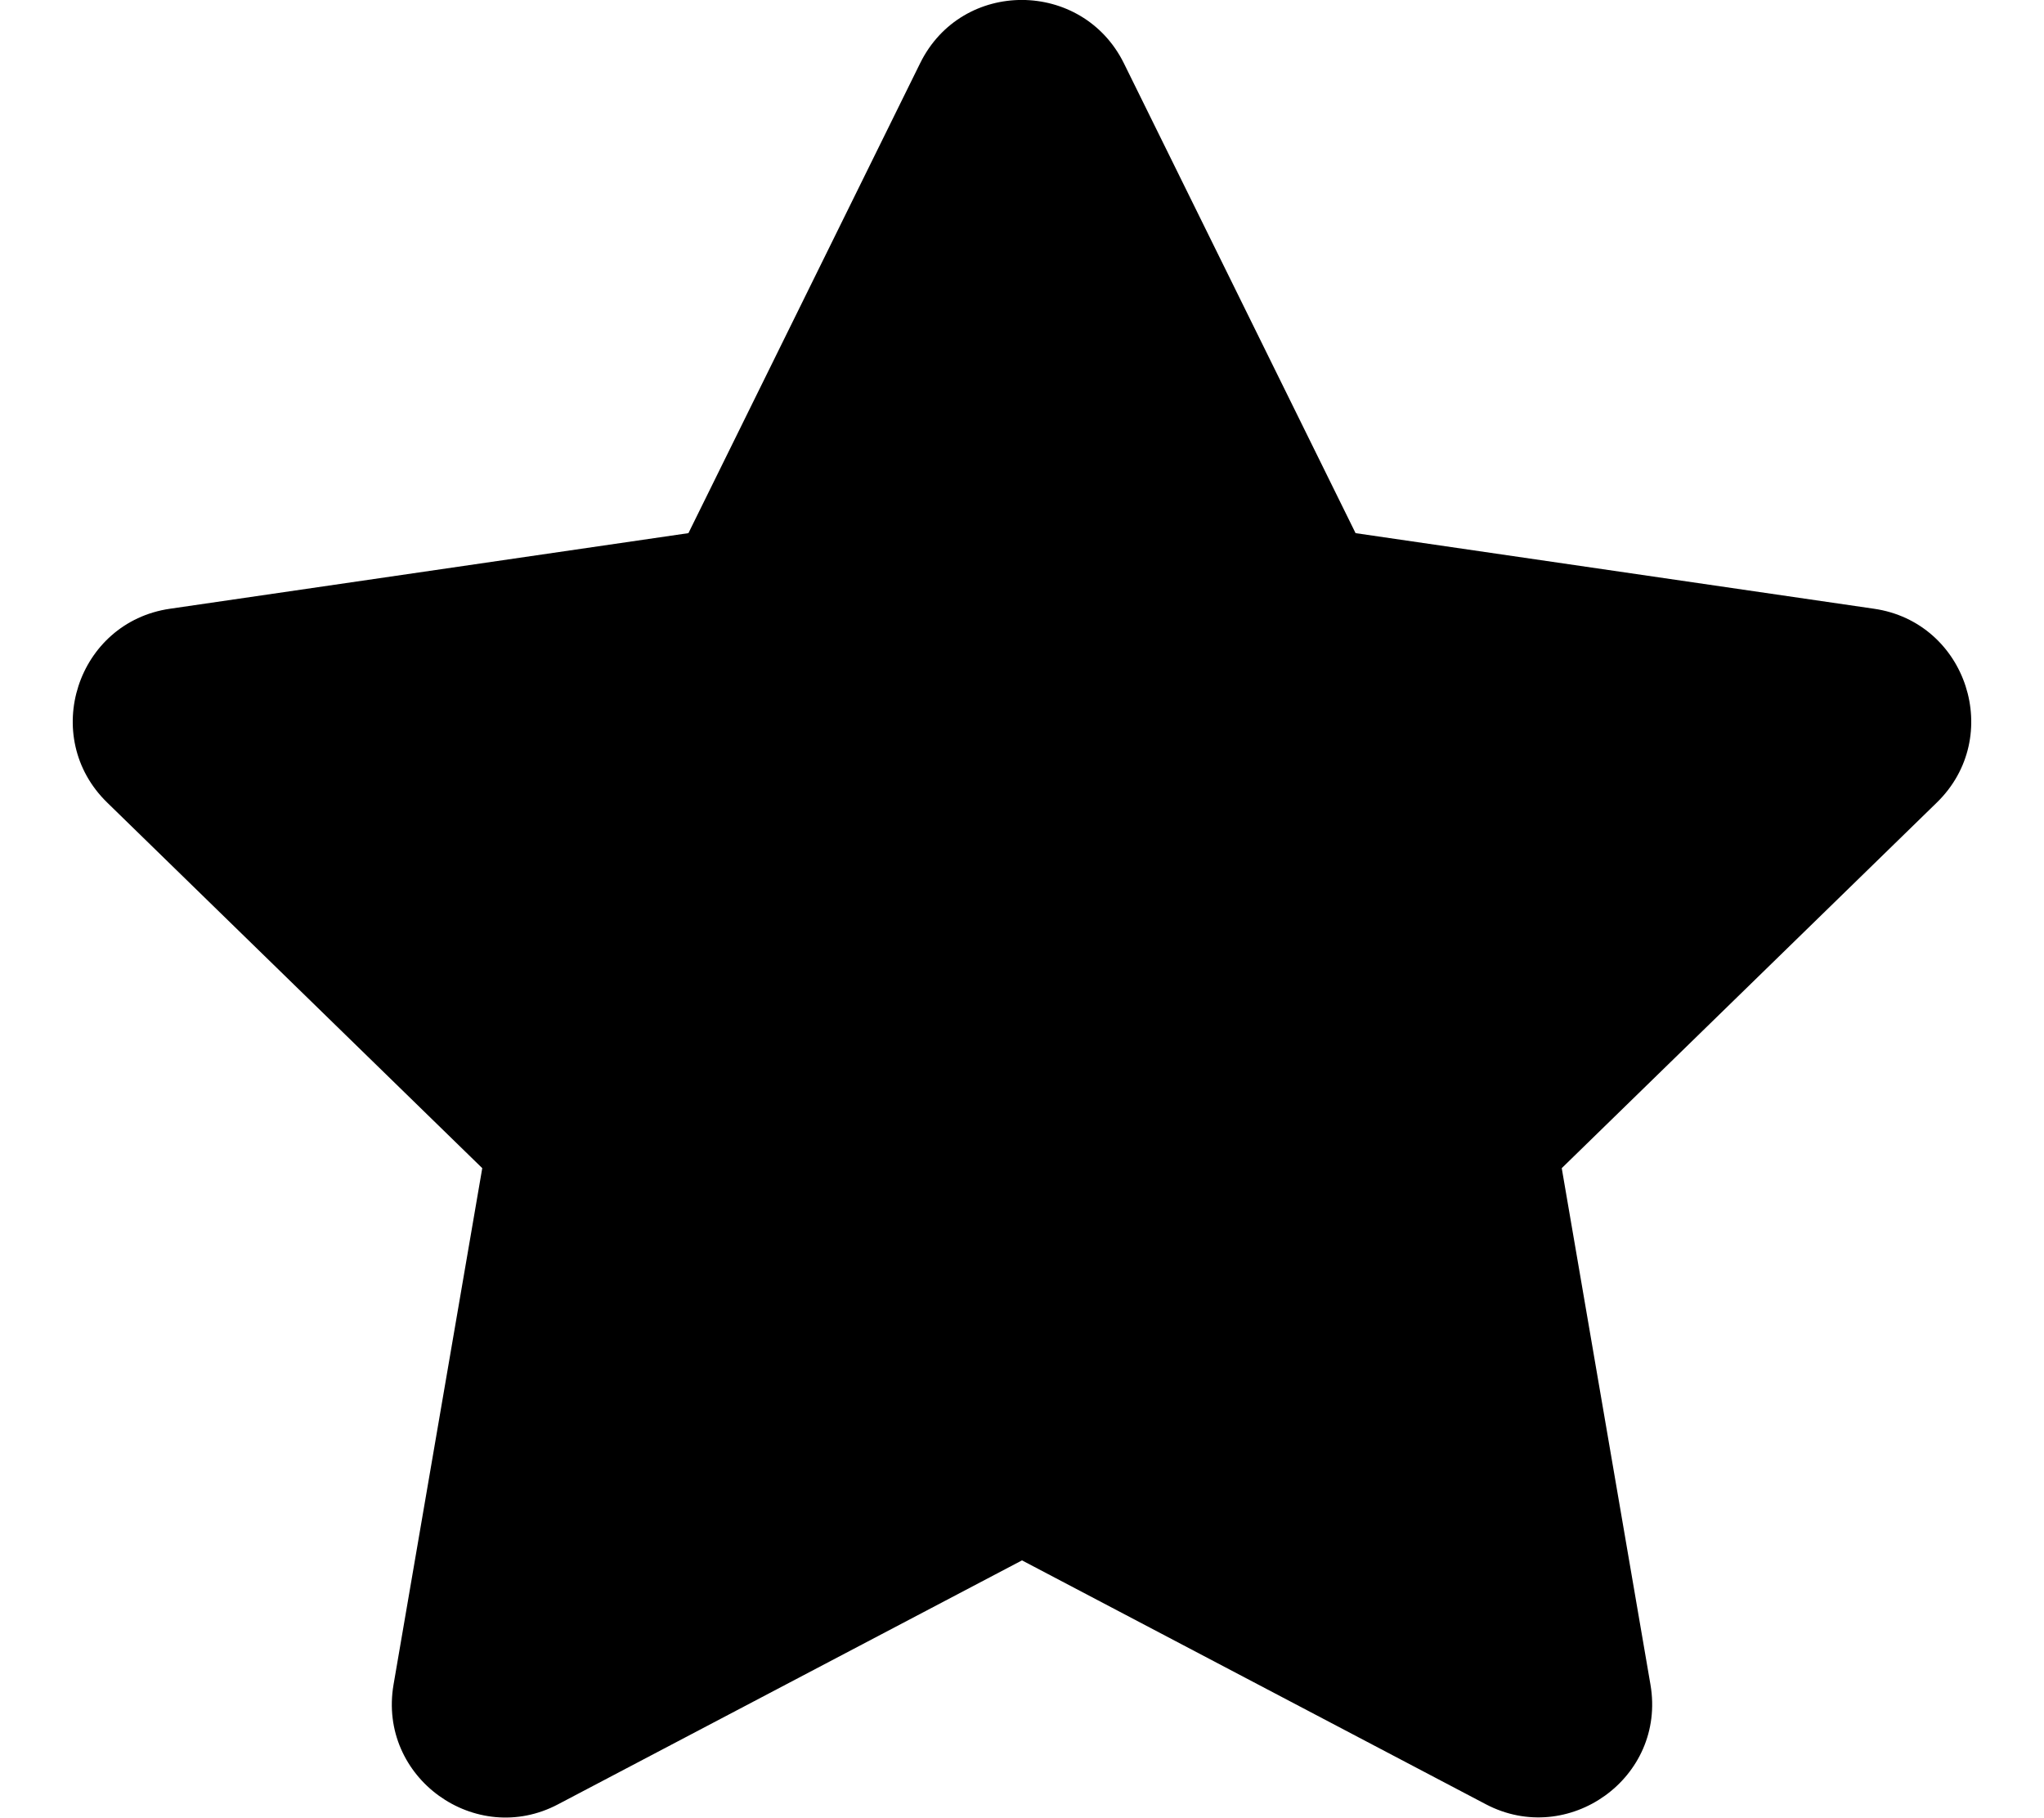
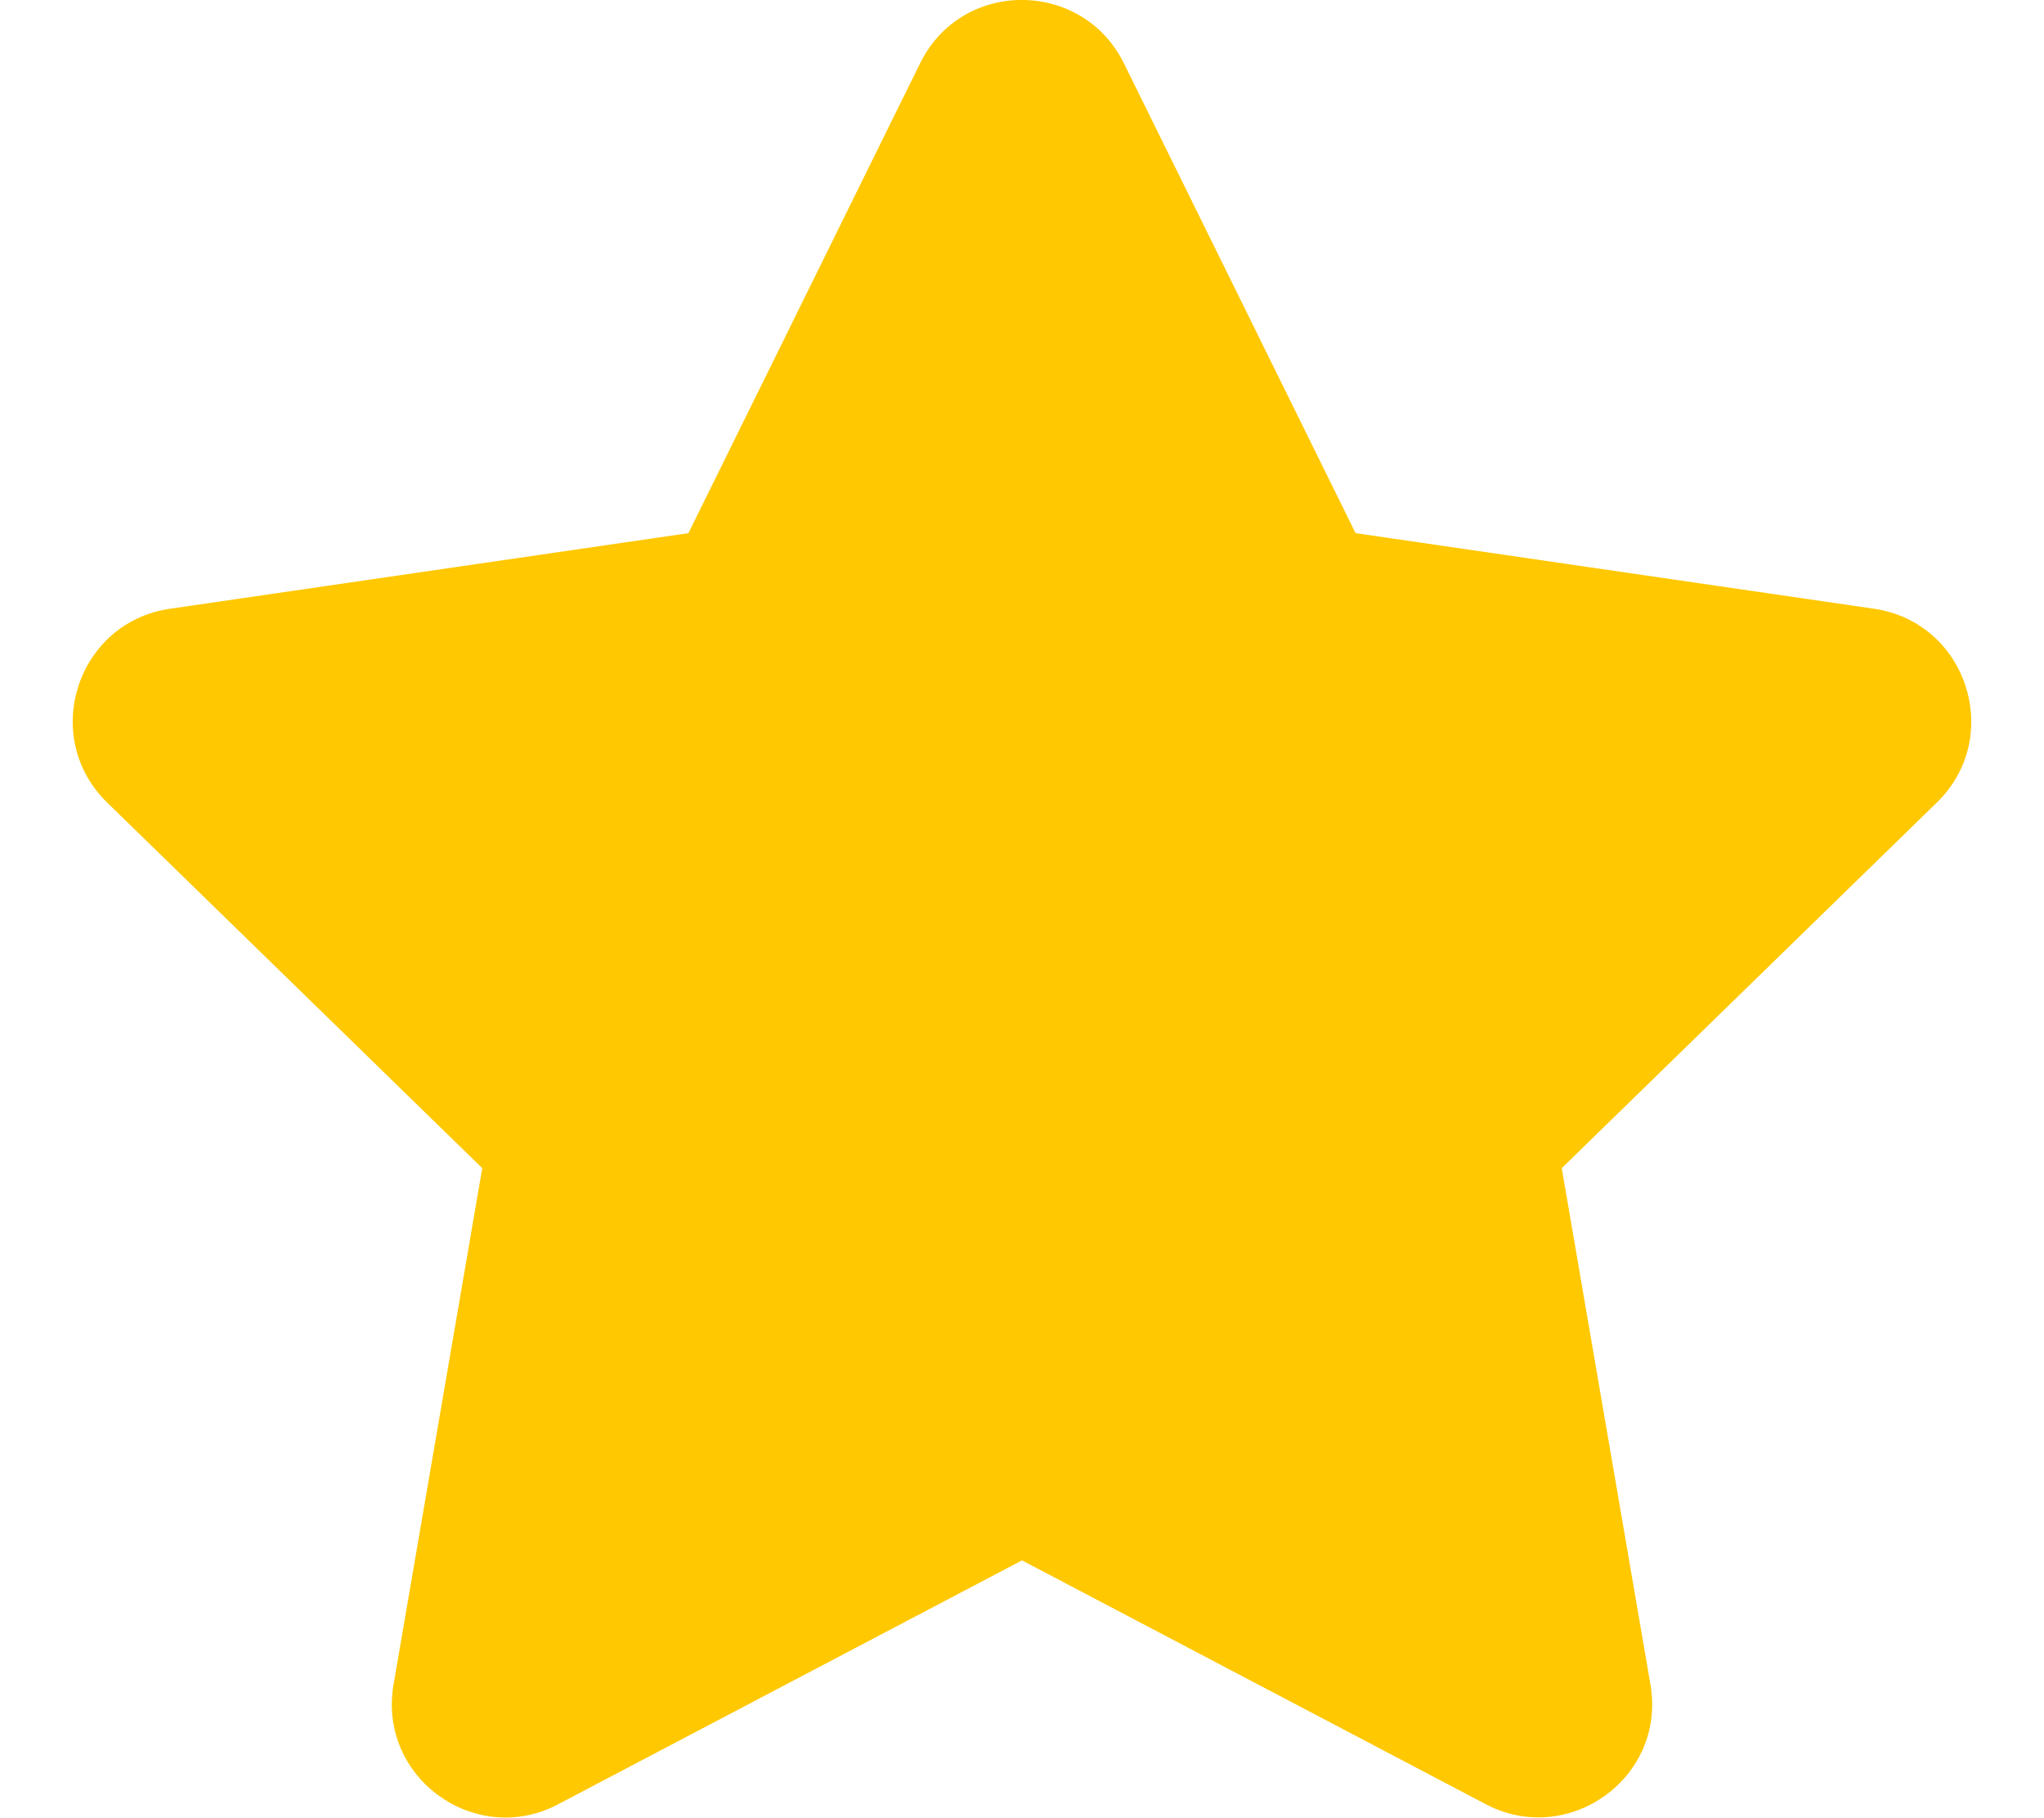
- <svg xmlns="http://www.w3.org/2000/svg" aria-hidden="true" focusable="false" data-prefix="fas" data-icon="star" class="svg-inline--fa fa-star fa-w-18" role="img" viewBox="0 0 576 512">
-   <path fill="currentColor" d="M259.3 17.8L194 150.2 47.9 171.5c-26.2 3.8-36.7 36.1-17.7 54.6l105.7 103-25 145.5c-4.5 26.3 23.2 46 46.4 33.7L288 439.6l130.7 68.7c23.2 12.2 50.9-7.4 46.4-33.7l-25-145.5 105.7-103c19-18.5 8.5-50.8-17.7-54.6L382 150.2 316.7 17.8c-11.7-23.6-45.6-23.9-57.4 0z" />
+ <svg xmlns="http://www.w3.org/2000/svg" version="1.1" id="Layer_1" focusable="false" x="0px" y="0px" viewBox="0 0 576 512" style="enable-background:new 0 0 576 512;" xml:space="preserve">
+   <style type="text/css">
+ 	.st0{fill:#FFC800;}
+ </style>
+   <path class="st0" d="M259.3,17.8L194,150.2L47.9,171.5c-26.2,3.8-36.7,36.1-17.7,54.6l105.7,103l-25,145.5  c-4.5,26.3,23.2,46,46.4,33.7L288,439.6l130.7,68.7c23.2,12.2,50.9-7.4,46.4-33.7l-25-145.5l105.7-103c19-18.5,8.5-50.8-17.7-54.6  L382,150.2L316.7,17.8C305-5.8,271.1-6.1,259.3,17.8L259.3,17.8z" />
</svg>
